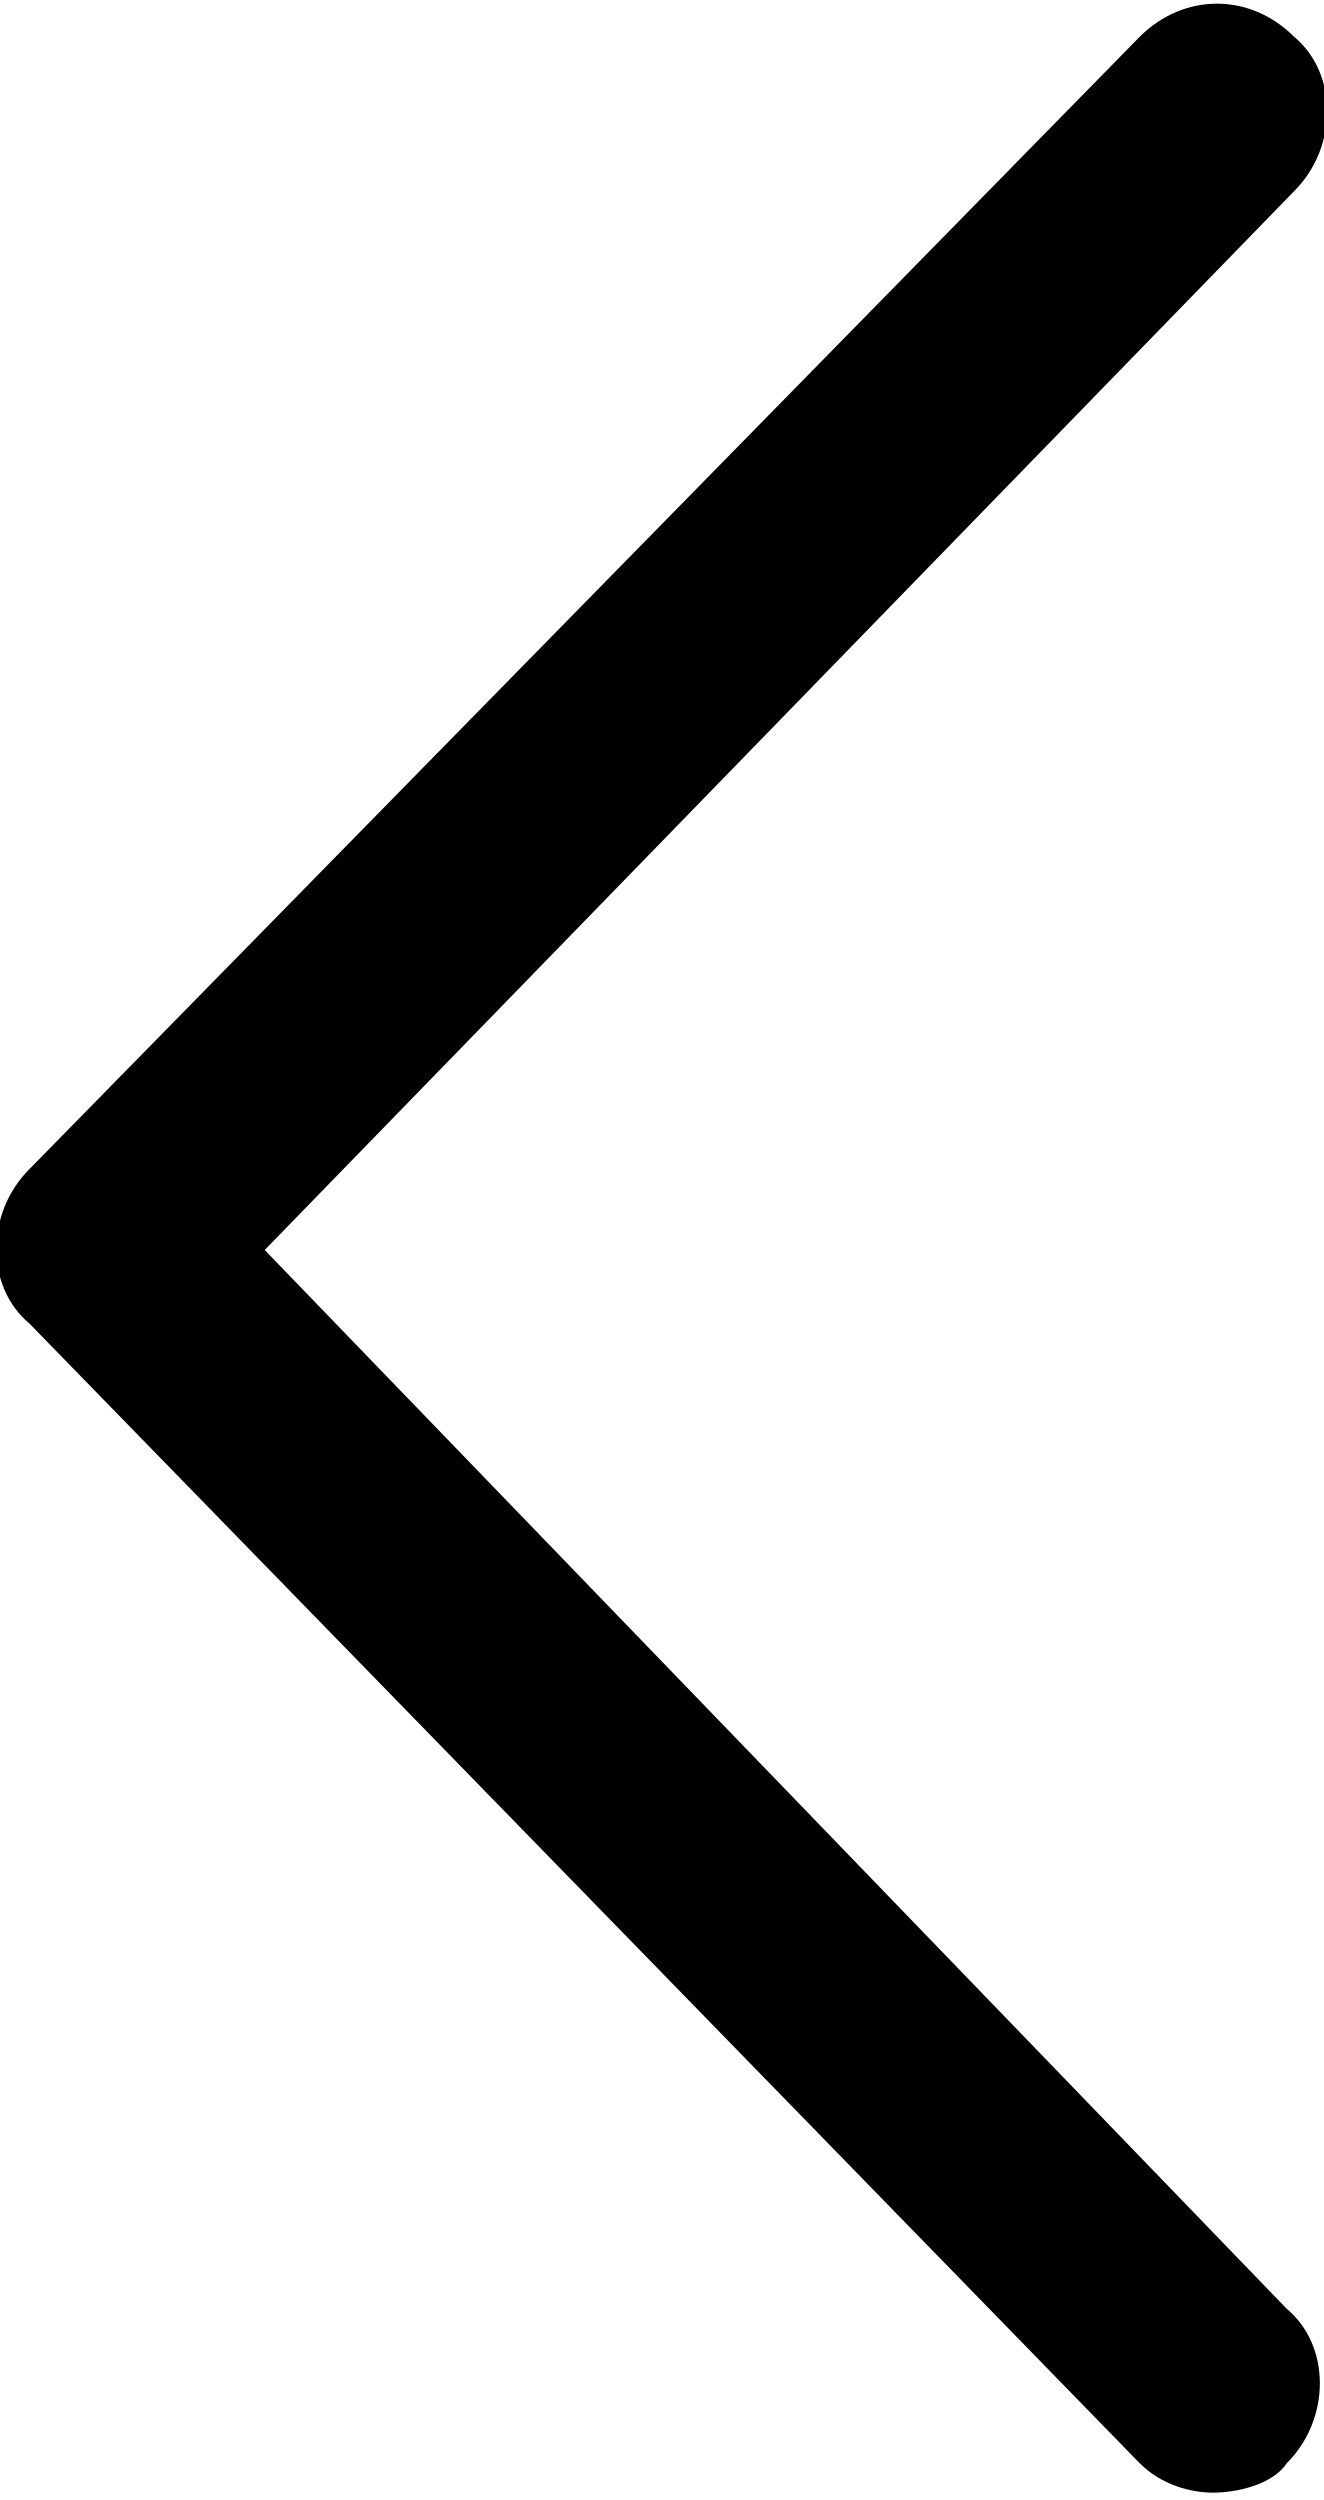
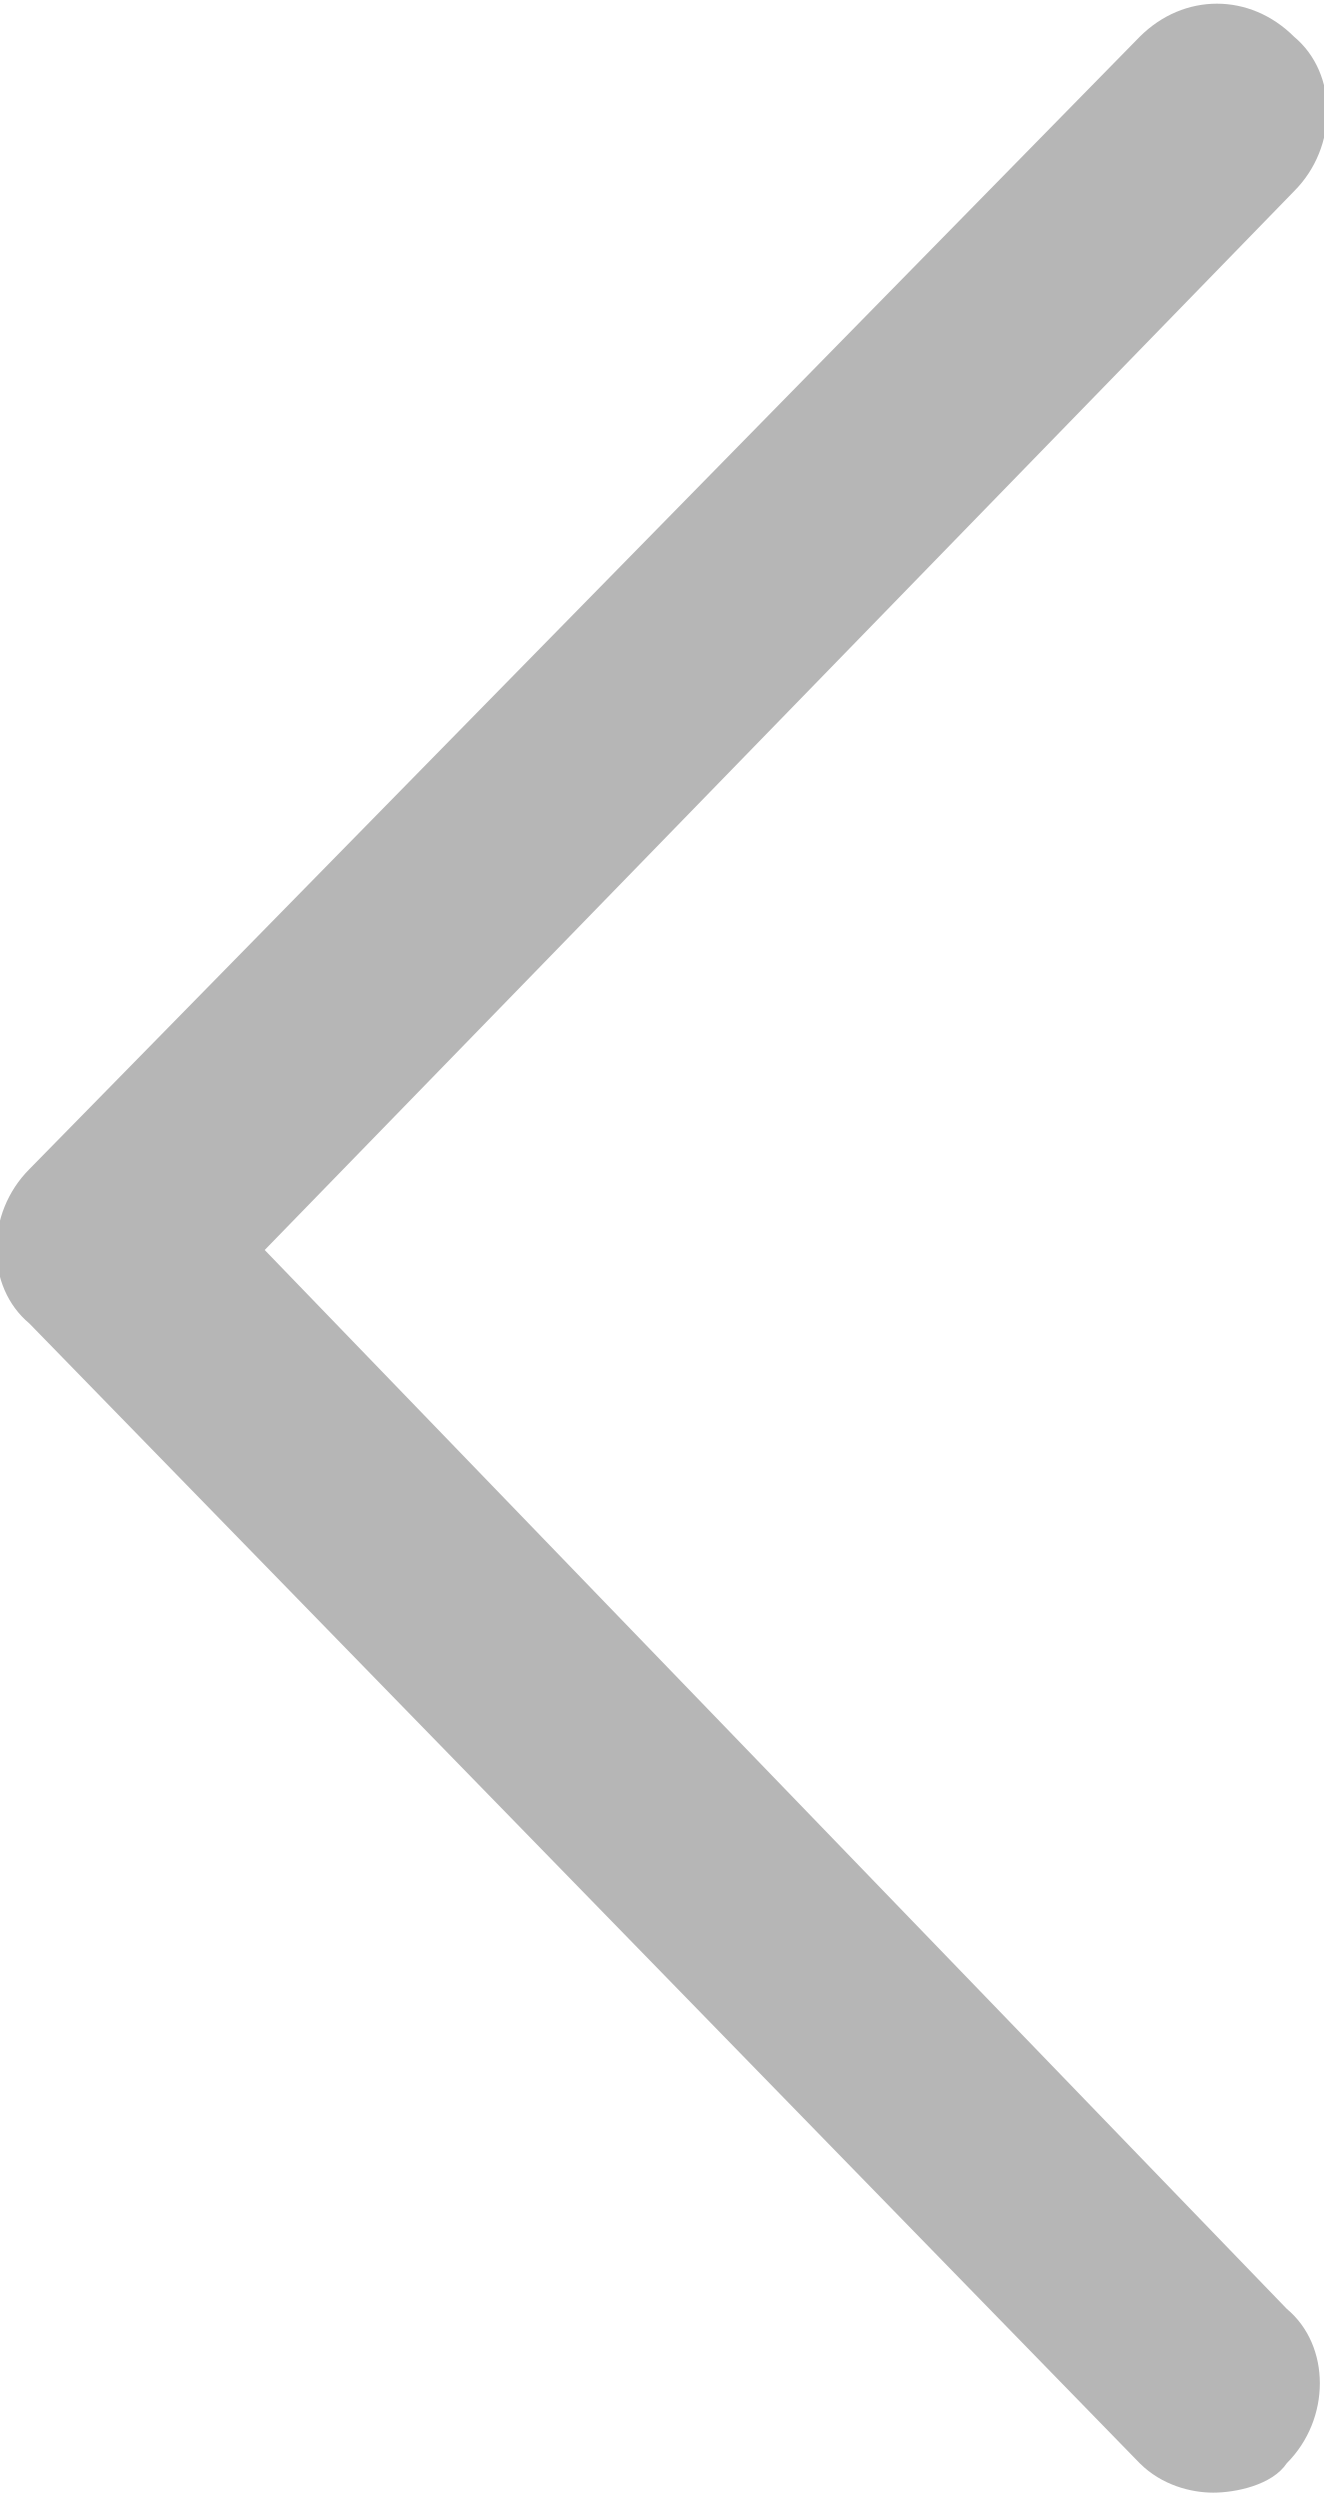
- <svg xmlns="http://www.w3.org/2000/svg" version="1.1" id="Layer_1" x="0px" y="0px" viewBox="0 0 18 34" style="enable-background:new 0 0 18 34;" xml:space="preserve">
+ <svg xmlns="http://www.w3.org/2000/svg" version="1.1" id="Layer_1" x="0px" y="0px" viewBox="0 0 18 34" style="enable-background:new 0 0 18 34;" xml:space="preserve" fill="#b6b6b6">
  <path d="M3.6,17l14-14.4c0.6-0.6,0.6-1.6,0-2.1c-0.6-0.6-1.5-0.6-2.1,0L0.4,15.9c-0.6,0.6-0.6,1.6,0,2.1l15.1,15.5  c0.3,0.3,0.7,0.4,1,0.4s0.8-0.1,1-0.4c0.6-0.6,0.6-1.6,0-2.1L3.6,17z" />
</svg>
